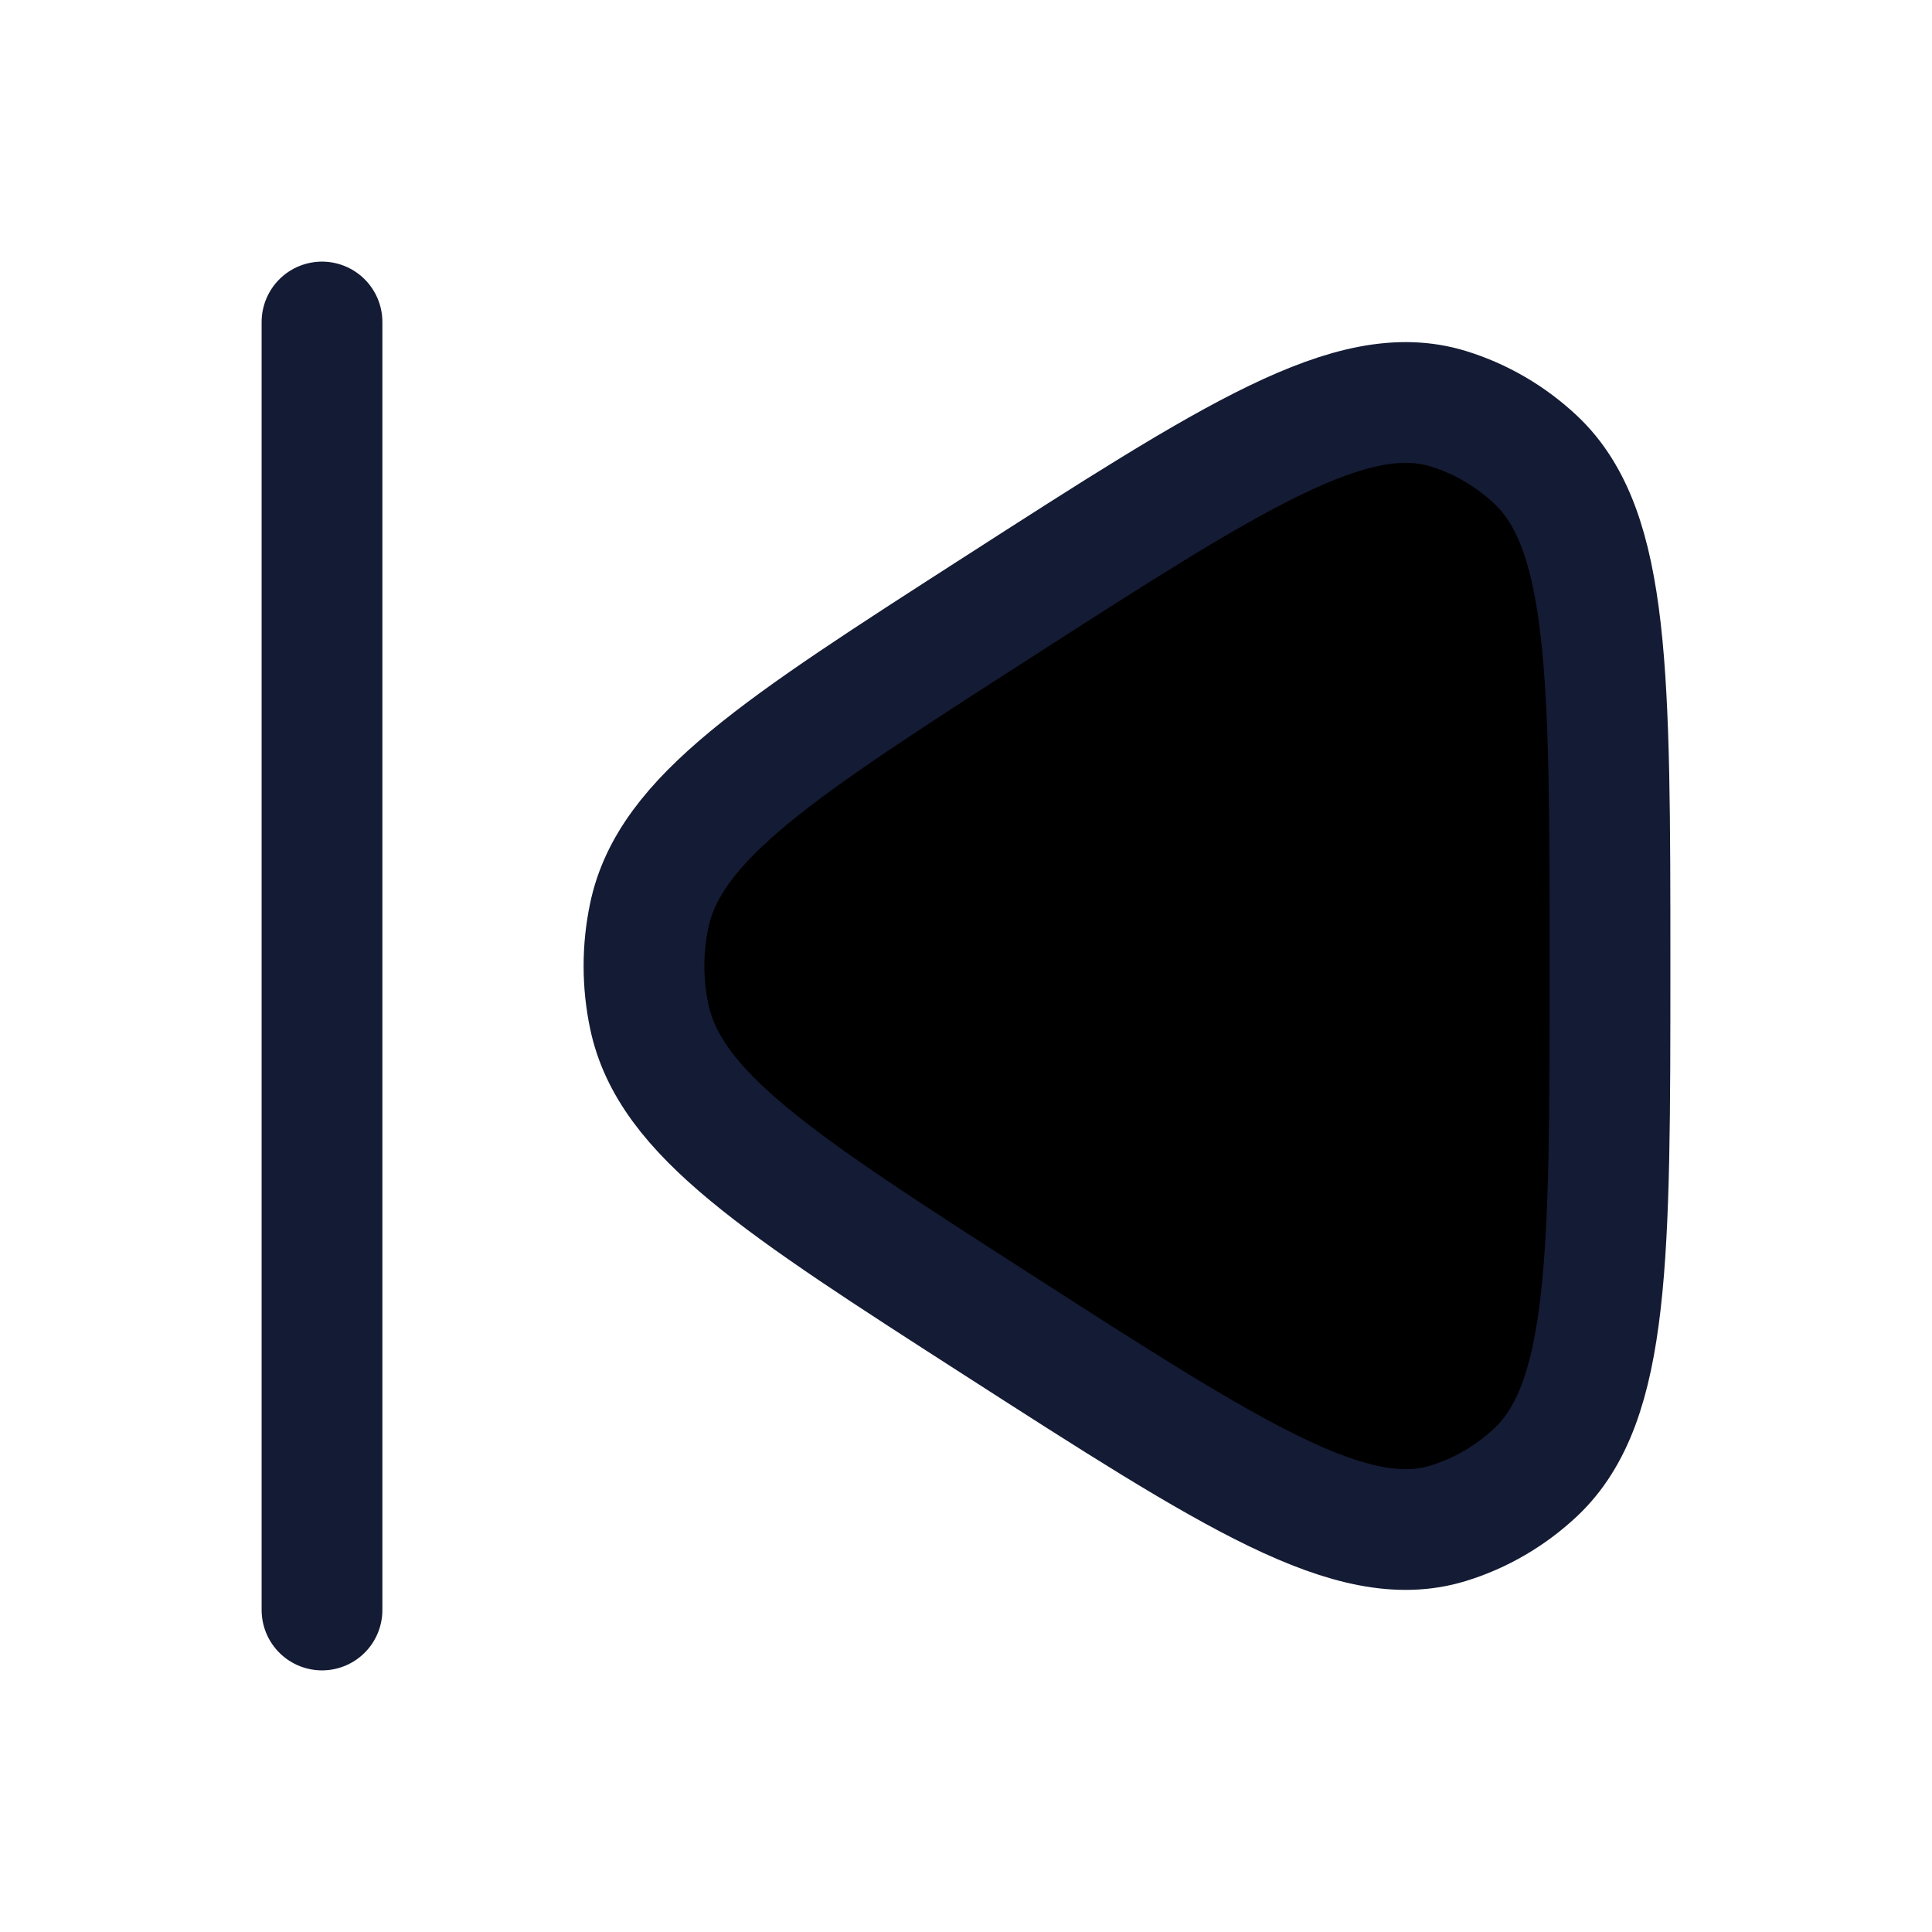
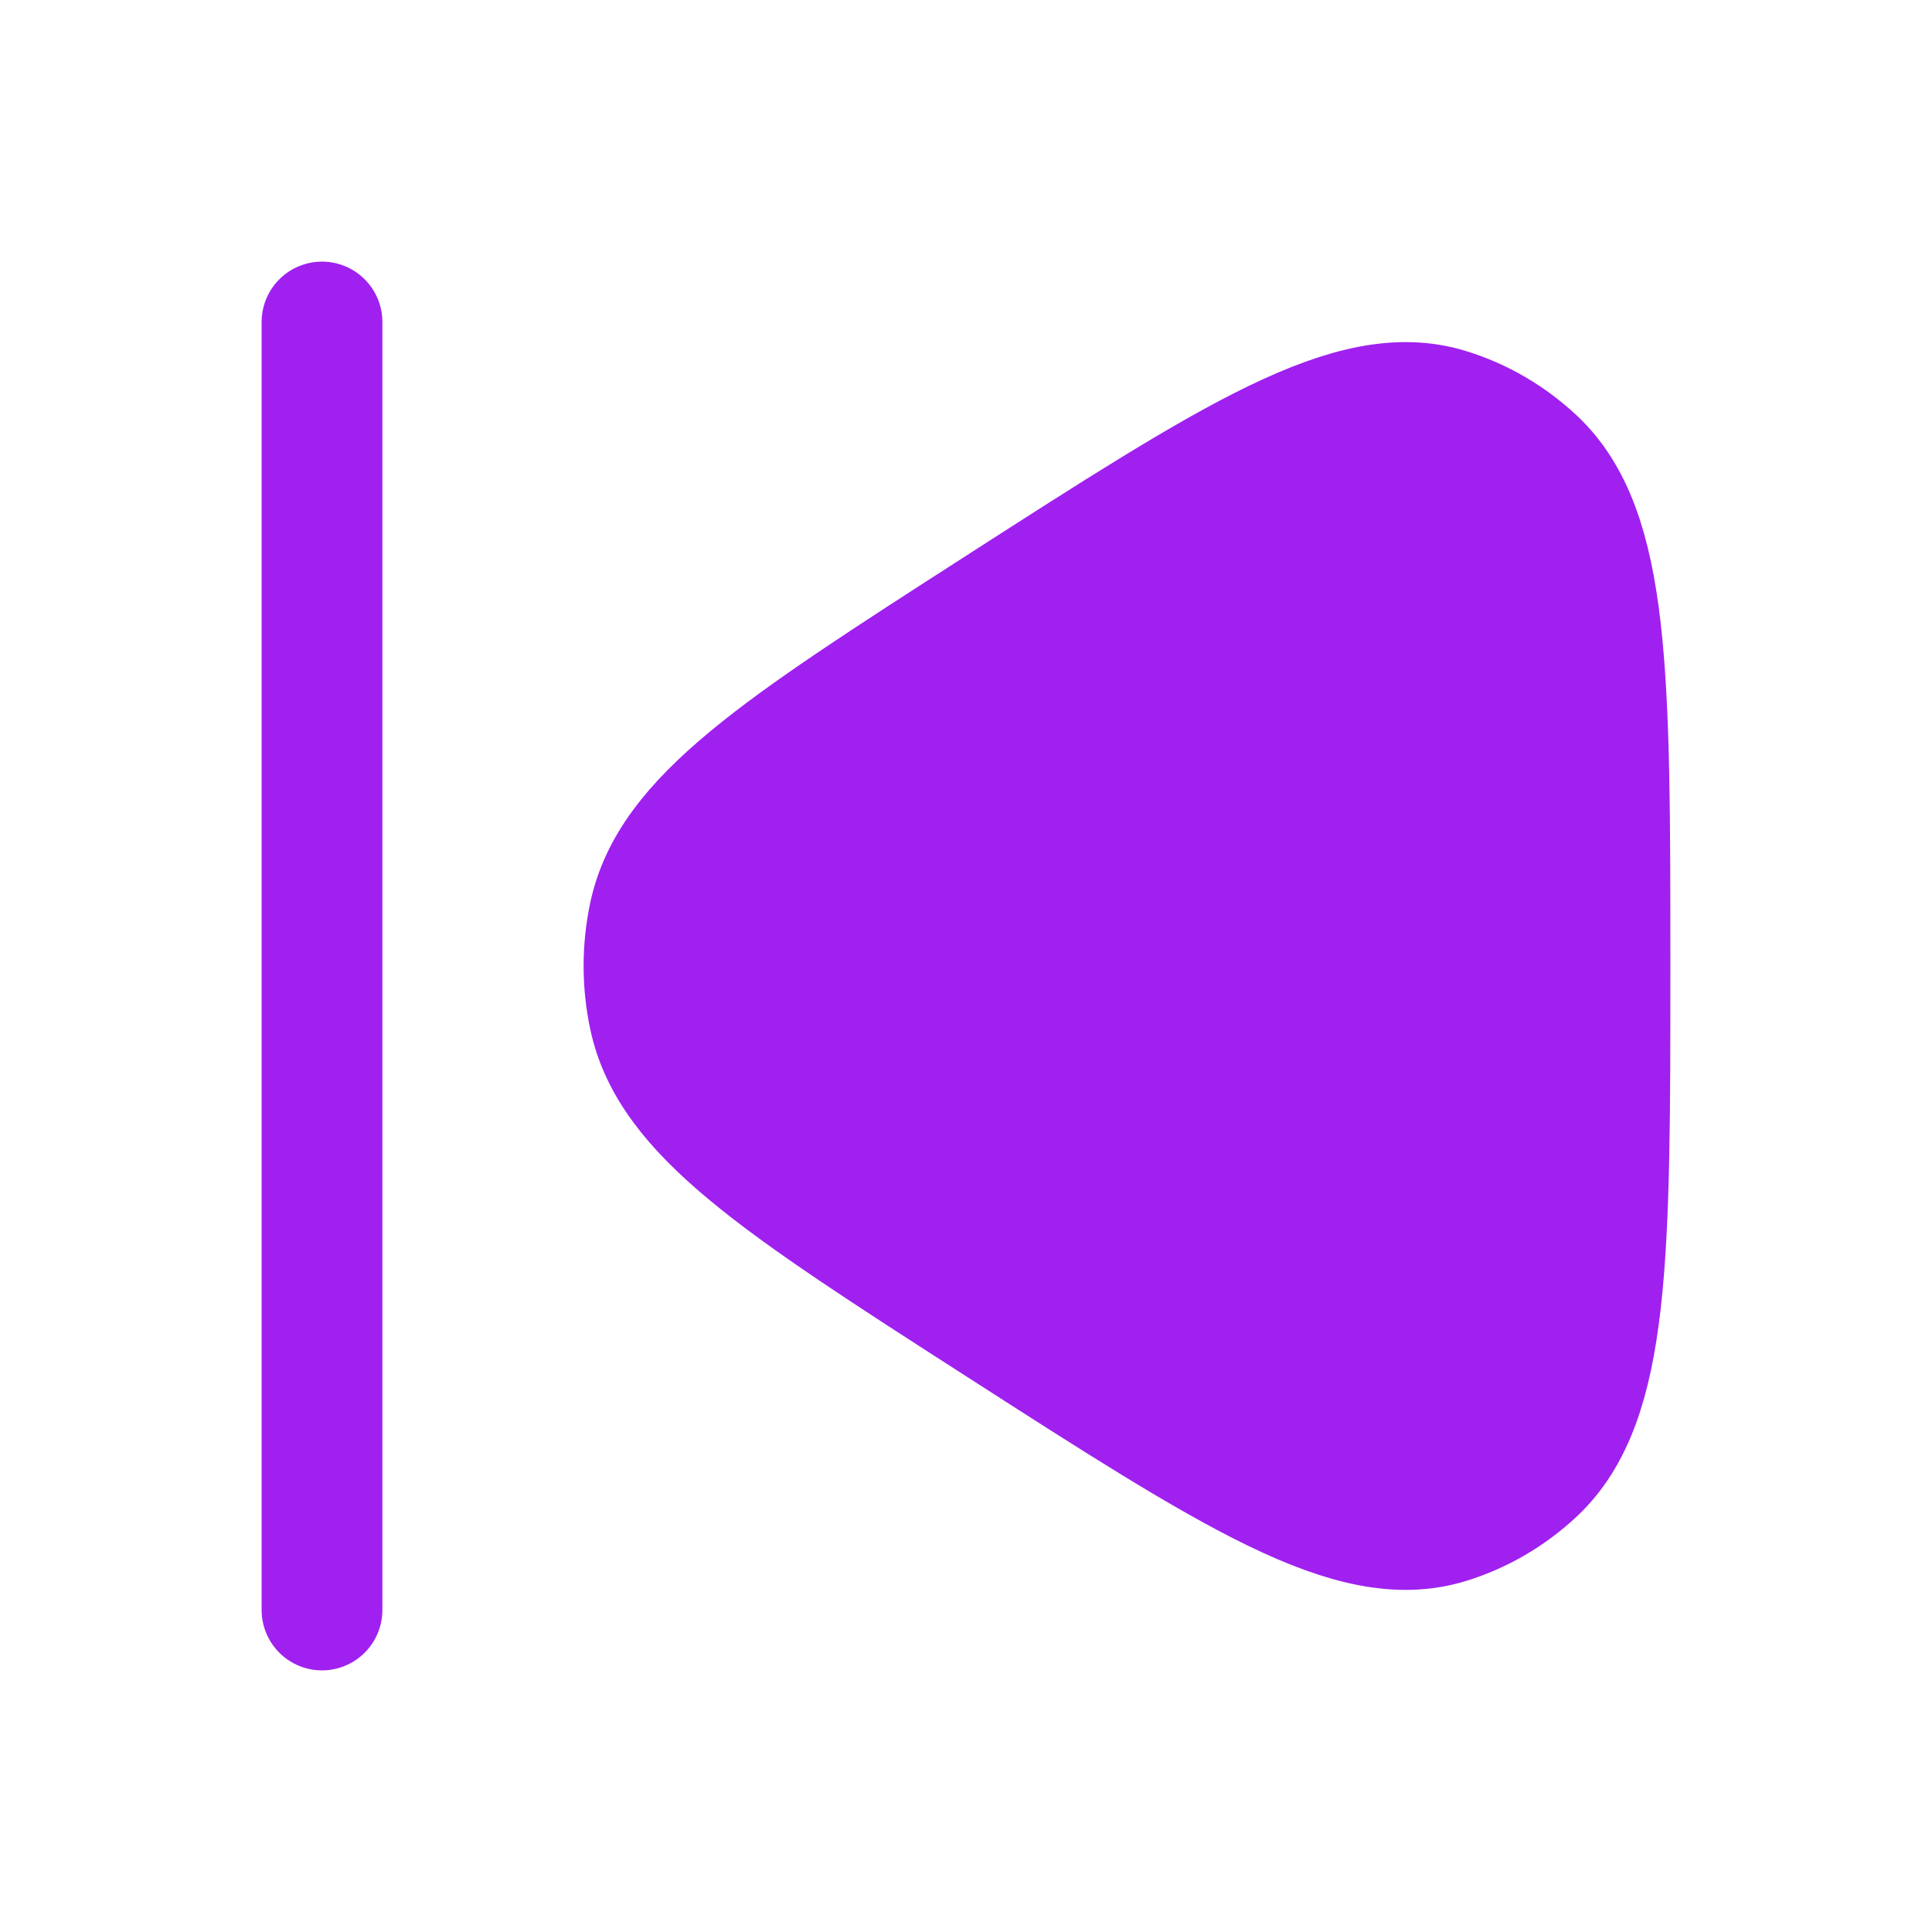
- <svg xmlns="http://www.w3.org/2000/svg" viewBox="0 0 24 24" width="24" height="24" color="#000000" fill="#000">
-   <path d="M8.065 12.626C8.319 13.837 9.673 14.708 12.38 16.448C15.325 18.341 16.797 19.288 17.989 18.923C18.393 18.799 18.765 18.582 19.078 18.288C20 17.418 20 15.612 20 12C20 8.388 20 6.582 19.078 5.712C18.765 5.418 18.393 5.201 17.989 5.077C16.797 4.712 15.325 5.659 12.38 7.552C9.673 9.292 8.319 10.163 8.065 11.374C7.978 11.787 7.978 12.213 8.065 12.626Z" stroke="#141B34" stroke-width="1.5" stroke-linejoin="round" />
-   <path d="M4 4L4 20" stroke="#141B34" stroke-width="1.5" stroke-linecap="round" />
+ <svg xmlns="http://www.w3.org/2000/svg" viewBox="0 0 24 24" width="24" height="24" color="#000000" fill="#A020F0">
+   <path d="M8.065 12.626C8.319 13.837 9.673 14.708 12.38 16.448C15.325 18.341 16.797 19.288 17.989 18.923C18.393 18.799 18.765 18.582 19.078 18.288C20 17.418 20 15.612 20 12C20 8.388 20 6.582 19.078 5.712C18.765 5.418 18.393 5.201 17.989 5.077C16.797 4.712 15.325 5.659 12.38 7.552C9.673 9.292 8.319 10.163 8.065 11.374C7.978 11.787 7.978 12.213 8.065 12.626Z" stroke="#A020F0" stroke-width="1.5" stroke-linejoin="round" />
+   <path d="M4 4L4 20" stroke="#A020F0" stroke-width="1.5" stroke-linecap="round" />
</svg>
